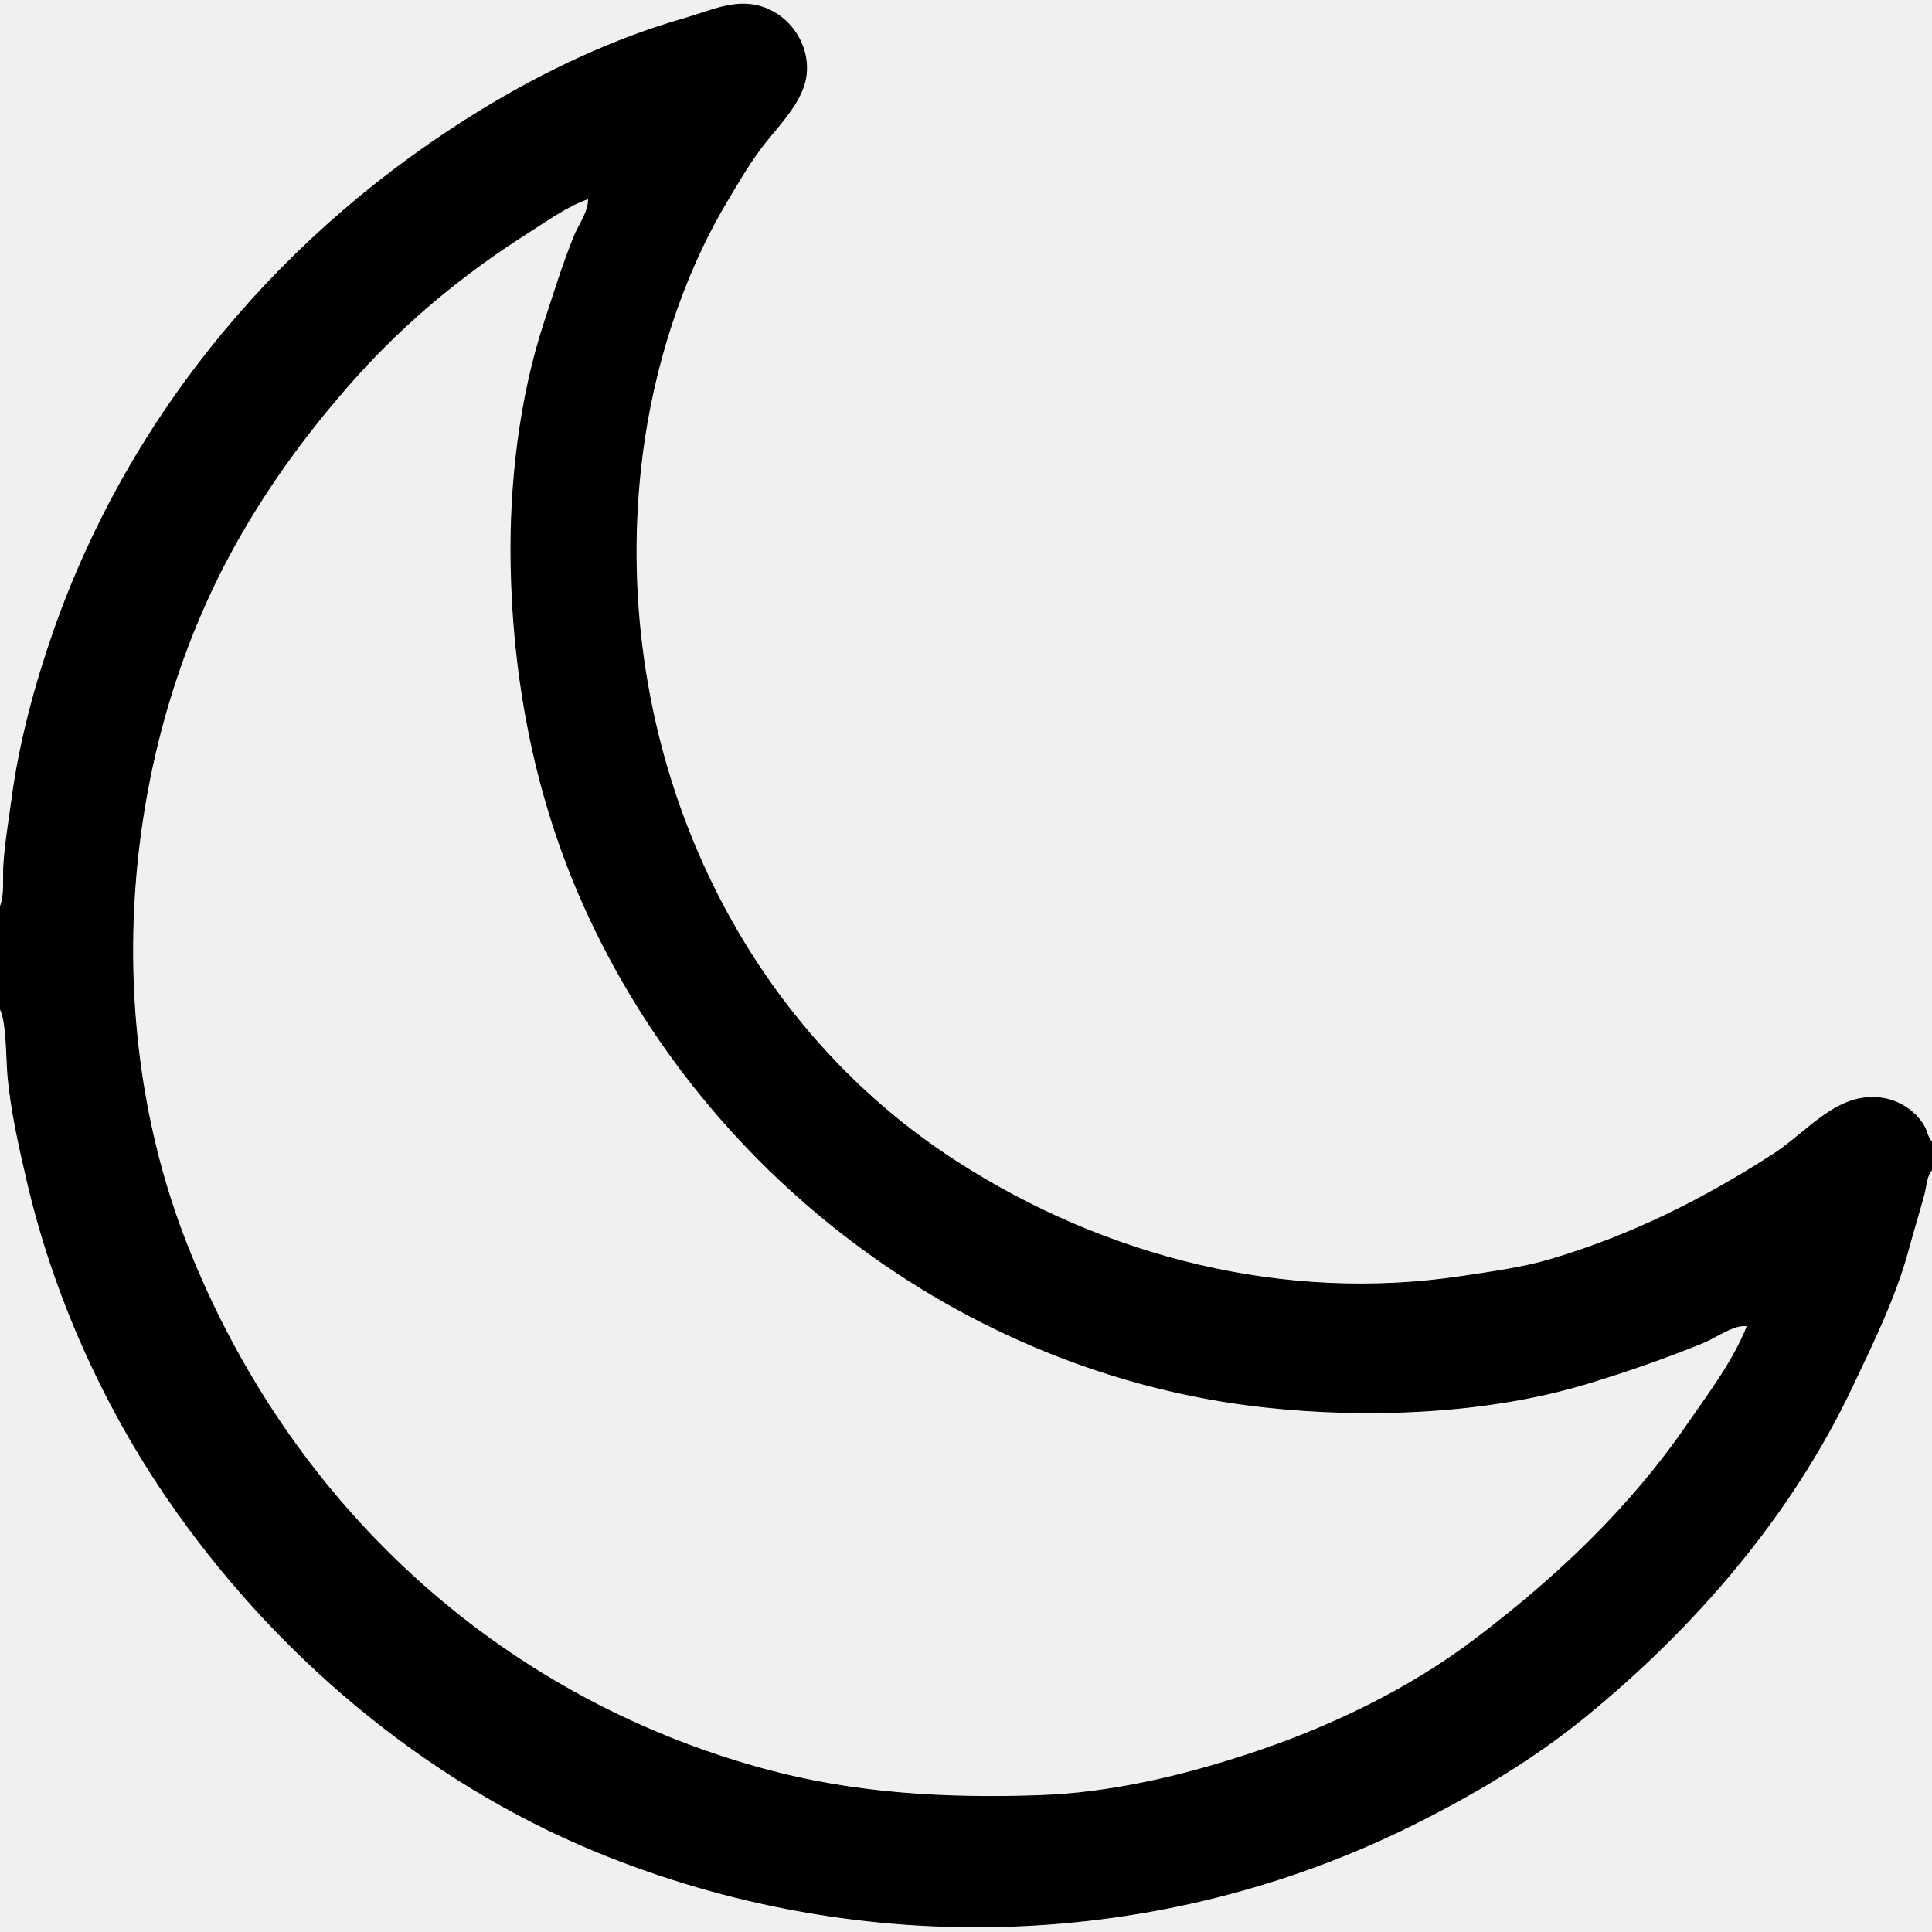
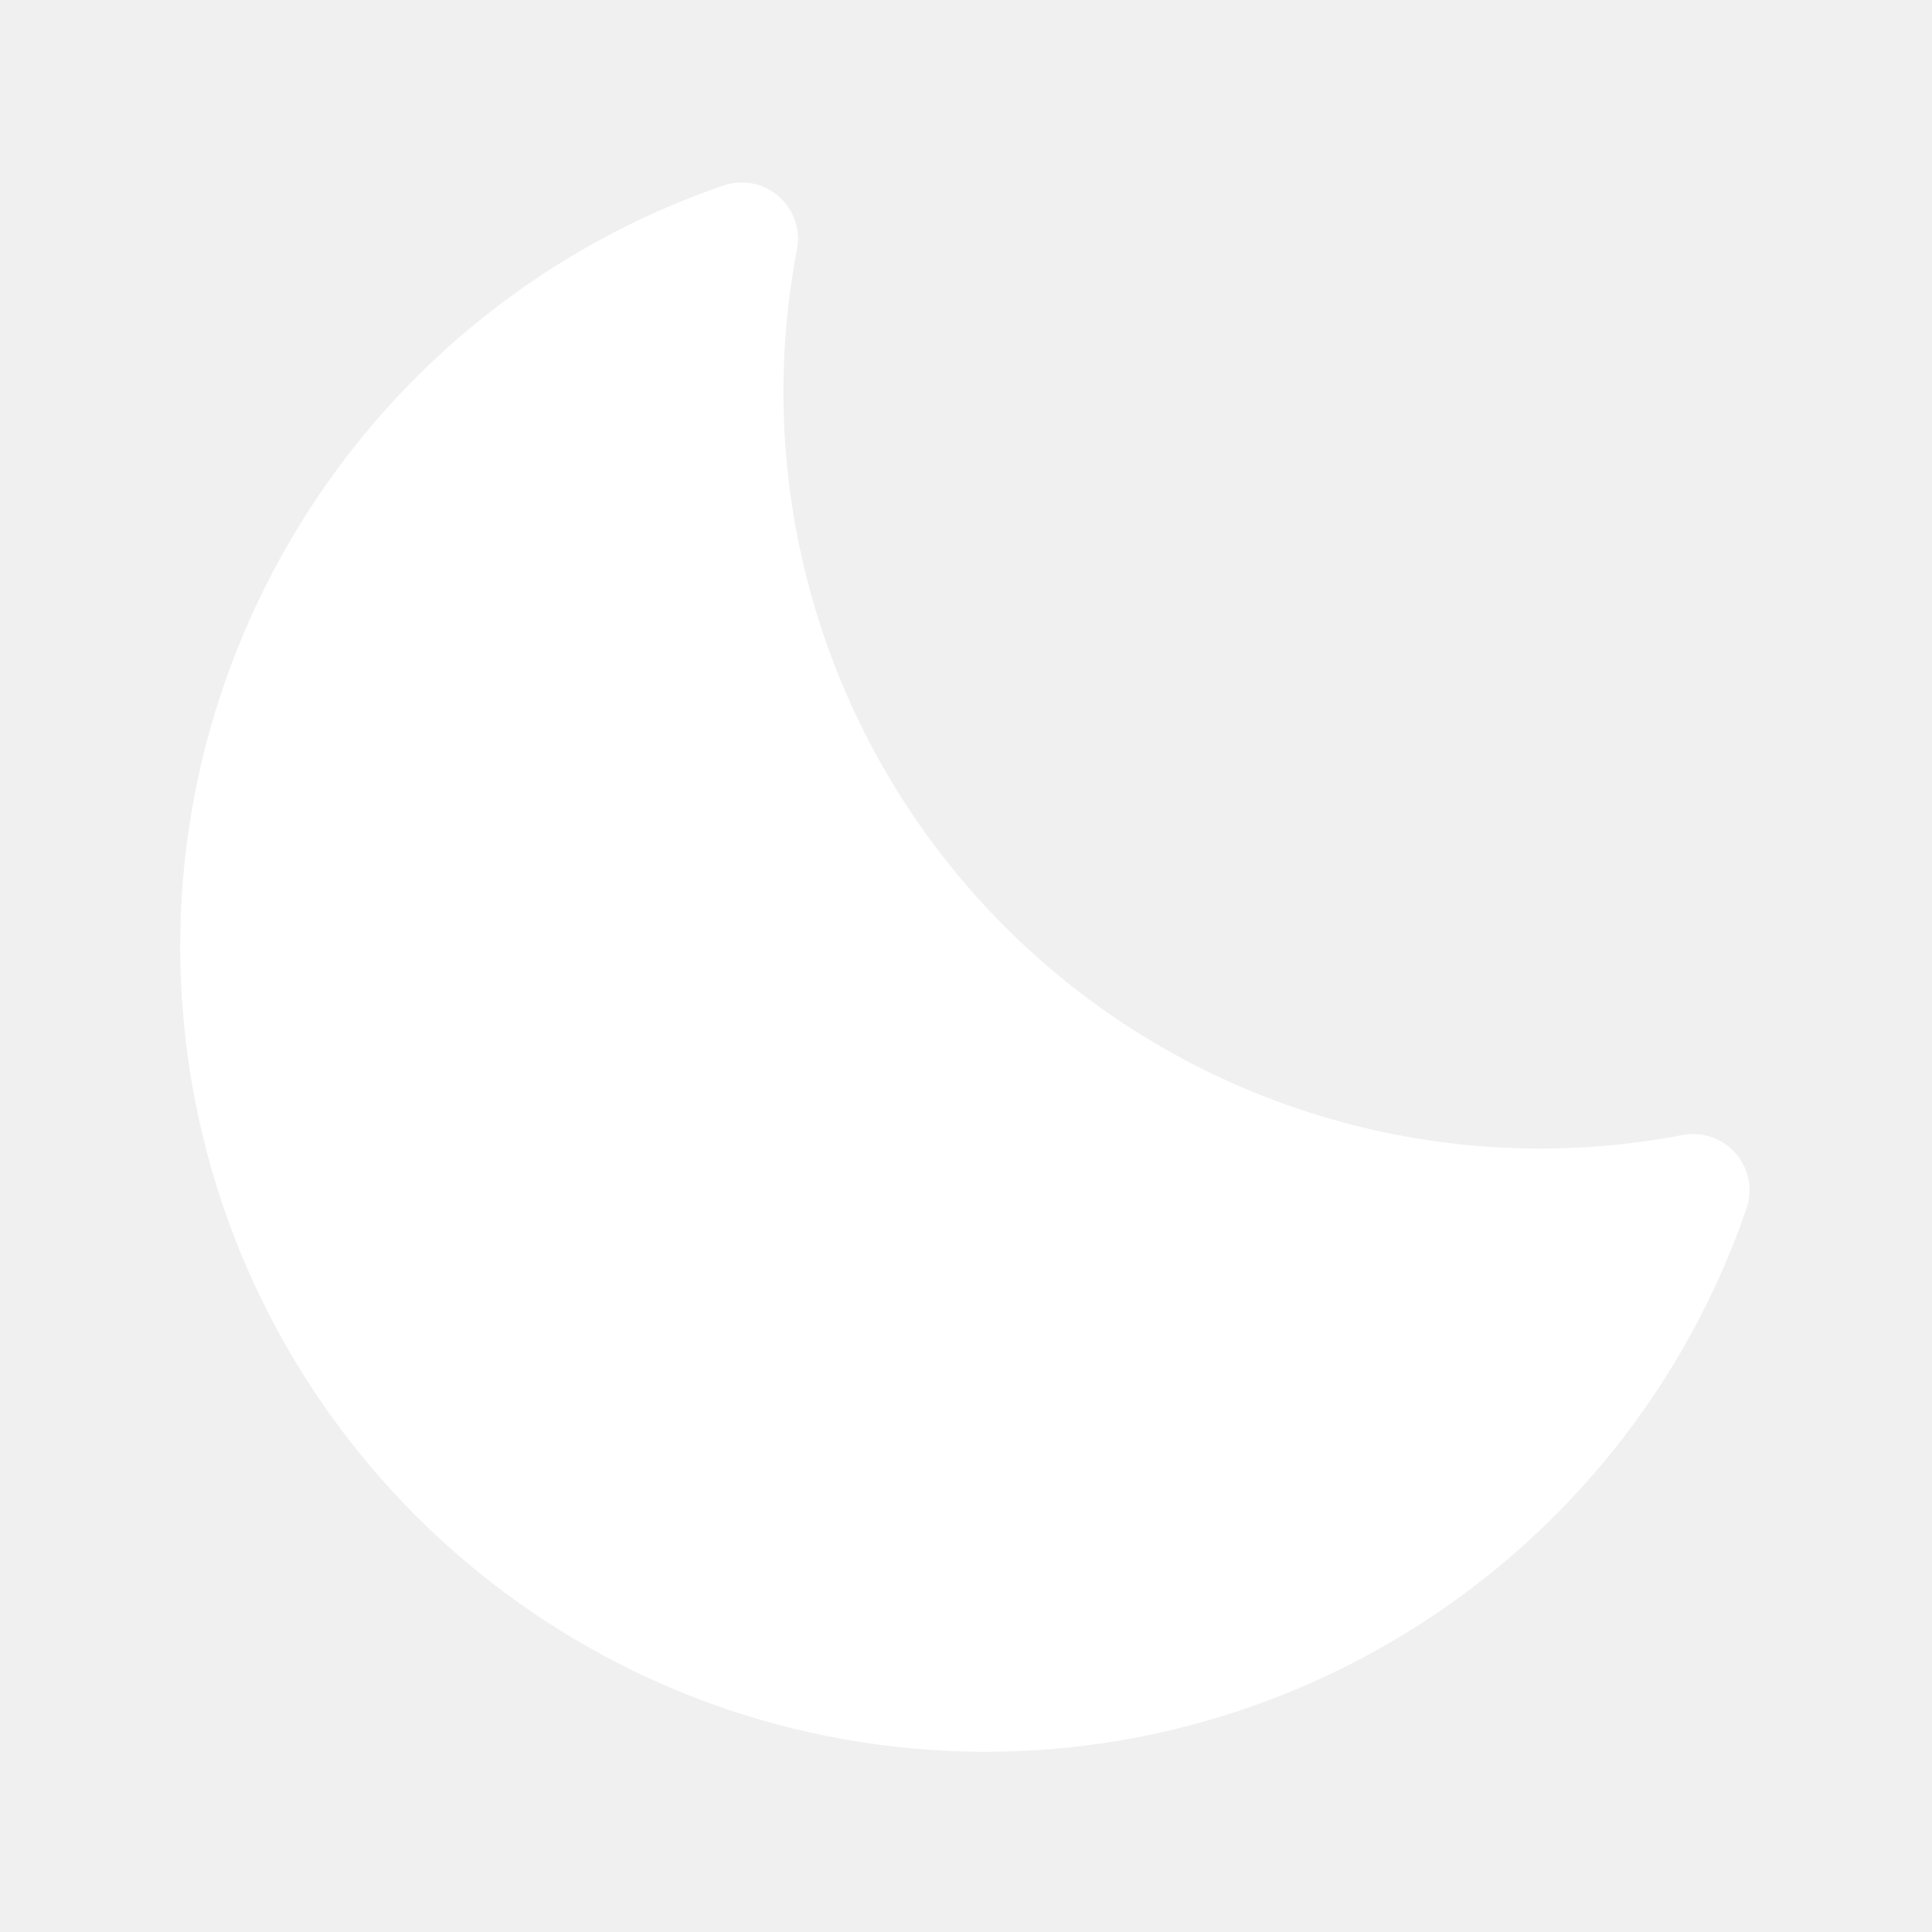
- <svg xmlns="http://www.w3.org/2000/svg" viewBox="0 0 512 512" width="512" height="512">
-   <path d="M511.92 302.57C511.92 305.06 511.92 307.55 511.92 310.03C510.58 311.37 510.36 314.64 509.87 316.5C508.59 321.28 507.1 326 505.82 330.78C502.44 343.46 496.39 355.8 490.78 367.61C474.66 401.57 449.34 430.99 420.35 454.72C406.56 466.01 390.87 475.34 375.01 483.28C307.47 517.08 228.22 519.48 158.37 490.83C112.32 471.94 72.33 437.93 44.26 396.91C27.02 371.71 14.09 342.63 7.2 312.92C5.05 303.65 2.85 294.02 2.06 284.49C1.73 280.46 1.79 270.52 0.08 267.42C0.08 258.38 0.08 249.34 0.08 240.3C1.36 237.02 0.8 232.84 1.01 229.35C1.37 223.46 2.42 217.43 3.2 211.58C5.19 196.72 9.31 181.44 14.24 167.33C34.61 109.07 75.59 60.76 128.19 28.8C144.7 18.77 162.85 10.21 181.43 4.91C188.7 2.83 195.57 -0.8 203.16 2.31C211.11 5.58 215.82 14.88 212.84 23.17C210.62 29.3 205.09 34.52 201.27 39.72C197.96 44.24 195.06 49.24 192.21 54.06C180.51 73.85 173.1 97.66 170.2 120.4C160.97 192.66 191.03 267.42 253.21 307.68C292.68 333.24 340.51 345.41 387.5 338.26C395.4 337.06 403.47 336.01 411.15 333.72C432.37 327.41 451.56 317.8 470.12 305.79C479.15 299.94 487.2 288.99 499.22 291.11C503.65 291.89 507.81 294.71 510 298.66C510.69 299.91 510.88 301.68 511.92 302.57ZM155.94 52.61C150.21 54.58 144.75 58.59 139.66 61.82C123.12 72.3 107.77 84.95 94.63 99.54C82.25 113.31 71.28 128.17 62.27 144.34C31.77 199.11 26.37 270.69 49.28 329.26C76.05 397.67 131.09 449.33 202.32 468.82C226.3 475.39 250.84 476.74 275.64 475.86C293.96 475.22 312.6 470.87 329.9 465.24C351.63 458.17 373.03 448.07 391.33 434.13C412.83 417.77 431.89 399.75 447.29 377.38C452.87 369.28 459.48 360.58 463.07 351.39C459.76 350.68 454.63 354.48 451.4 355.79C441.21 359.94 430.79 363.57 420.25 366.74C393.94 374.66 362.5 375.85 335.29 372.89C255.21 364.18 184.73 310.25 153.22 236.49C141.49 209.02 135.95 179.31 135.44 149.39C135.08 128.34 137.69 105.54 144.25 85.55C146.78 77.86 149.14 70.12 152.19 62.61C153.42 59.58 156.21 55.87 155.94 52.61Z" fill="#000000" fill-rule="evenodd" stroke="#000000" stroke-width="0.25" stroke-linejoin="round" />
+ <svg xmlns="http://www.w3.org/2000/svg" viewBox="0 0 24 24" width="24" height="24">
+   <path fill="#ffffff" d="M20.9 14.1A9.4 9.4 0 0 1 9.9 3.1a.7.7 0 0 0-.9-.8A10 10 0 1 0 21.7 15a.7.7 0 0 0-.8-.9Z" />
</svg>
